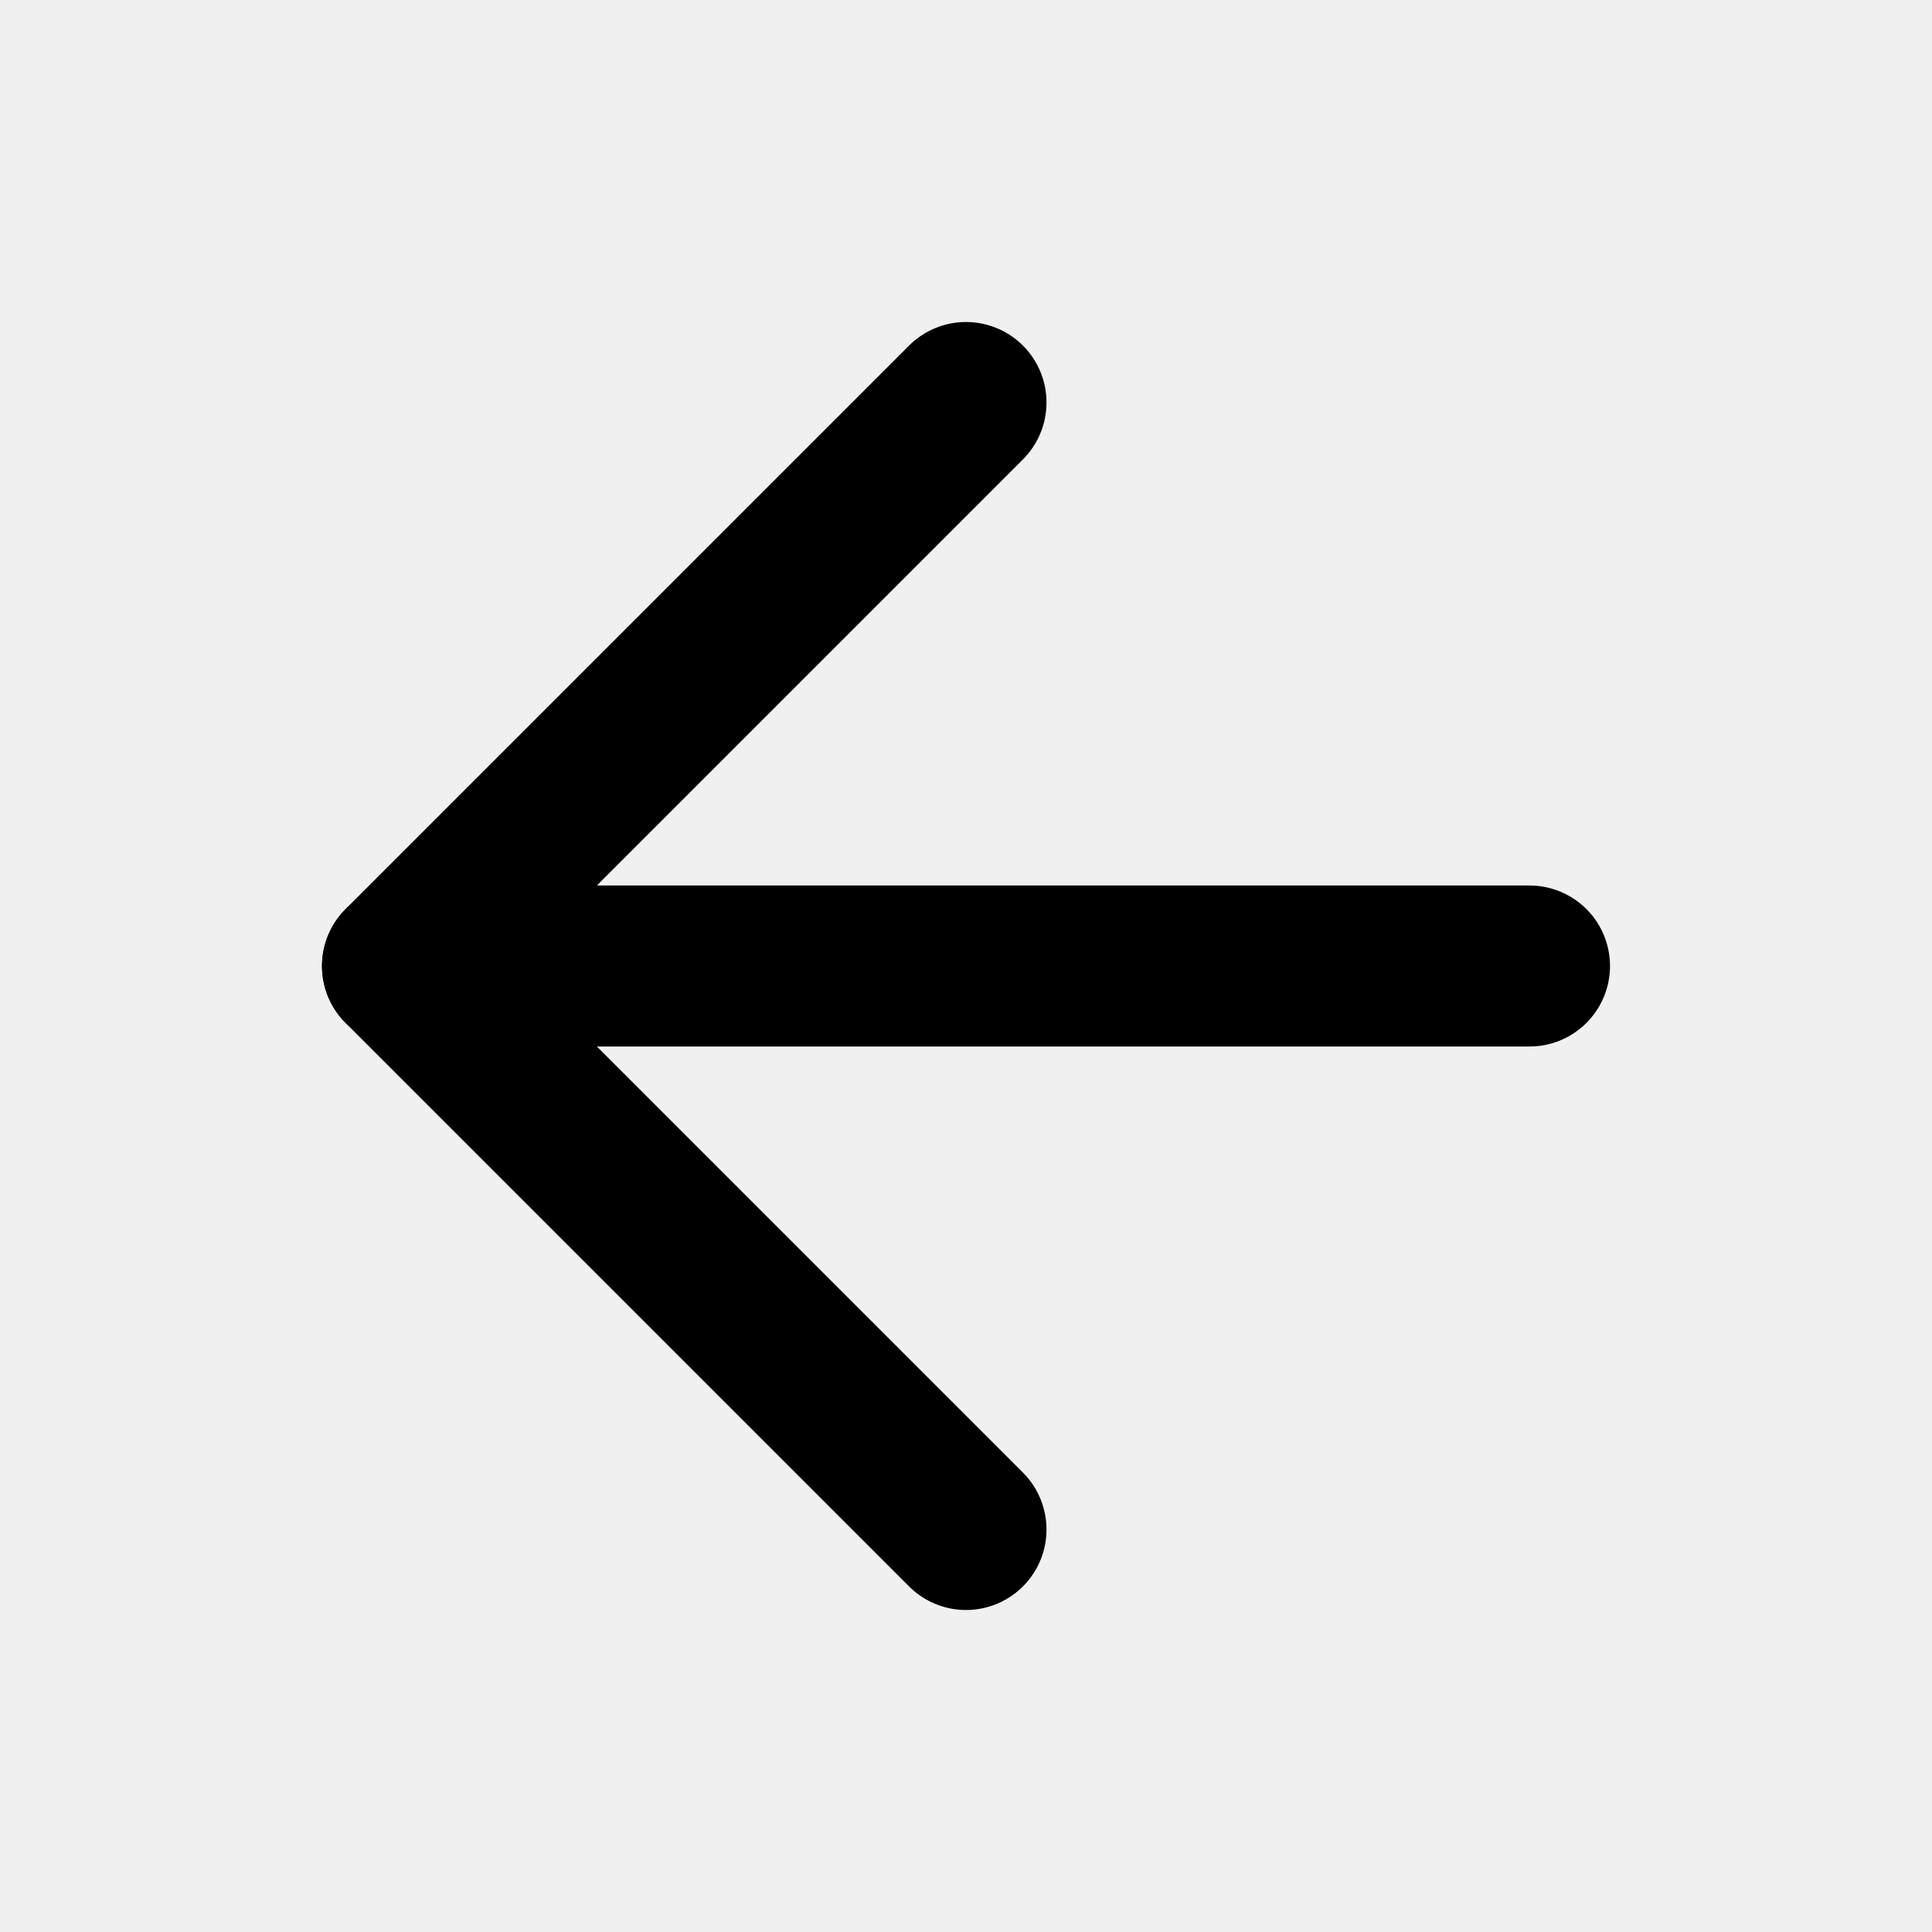
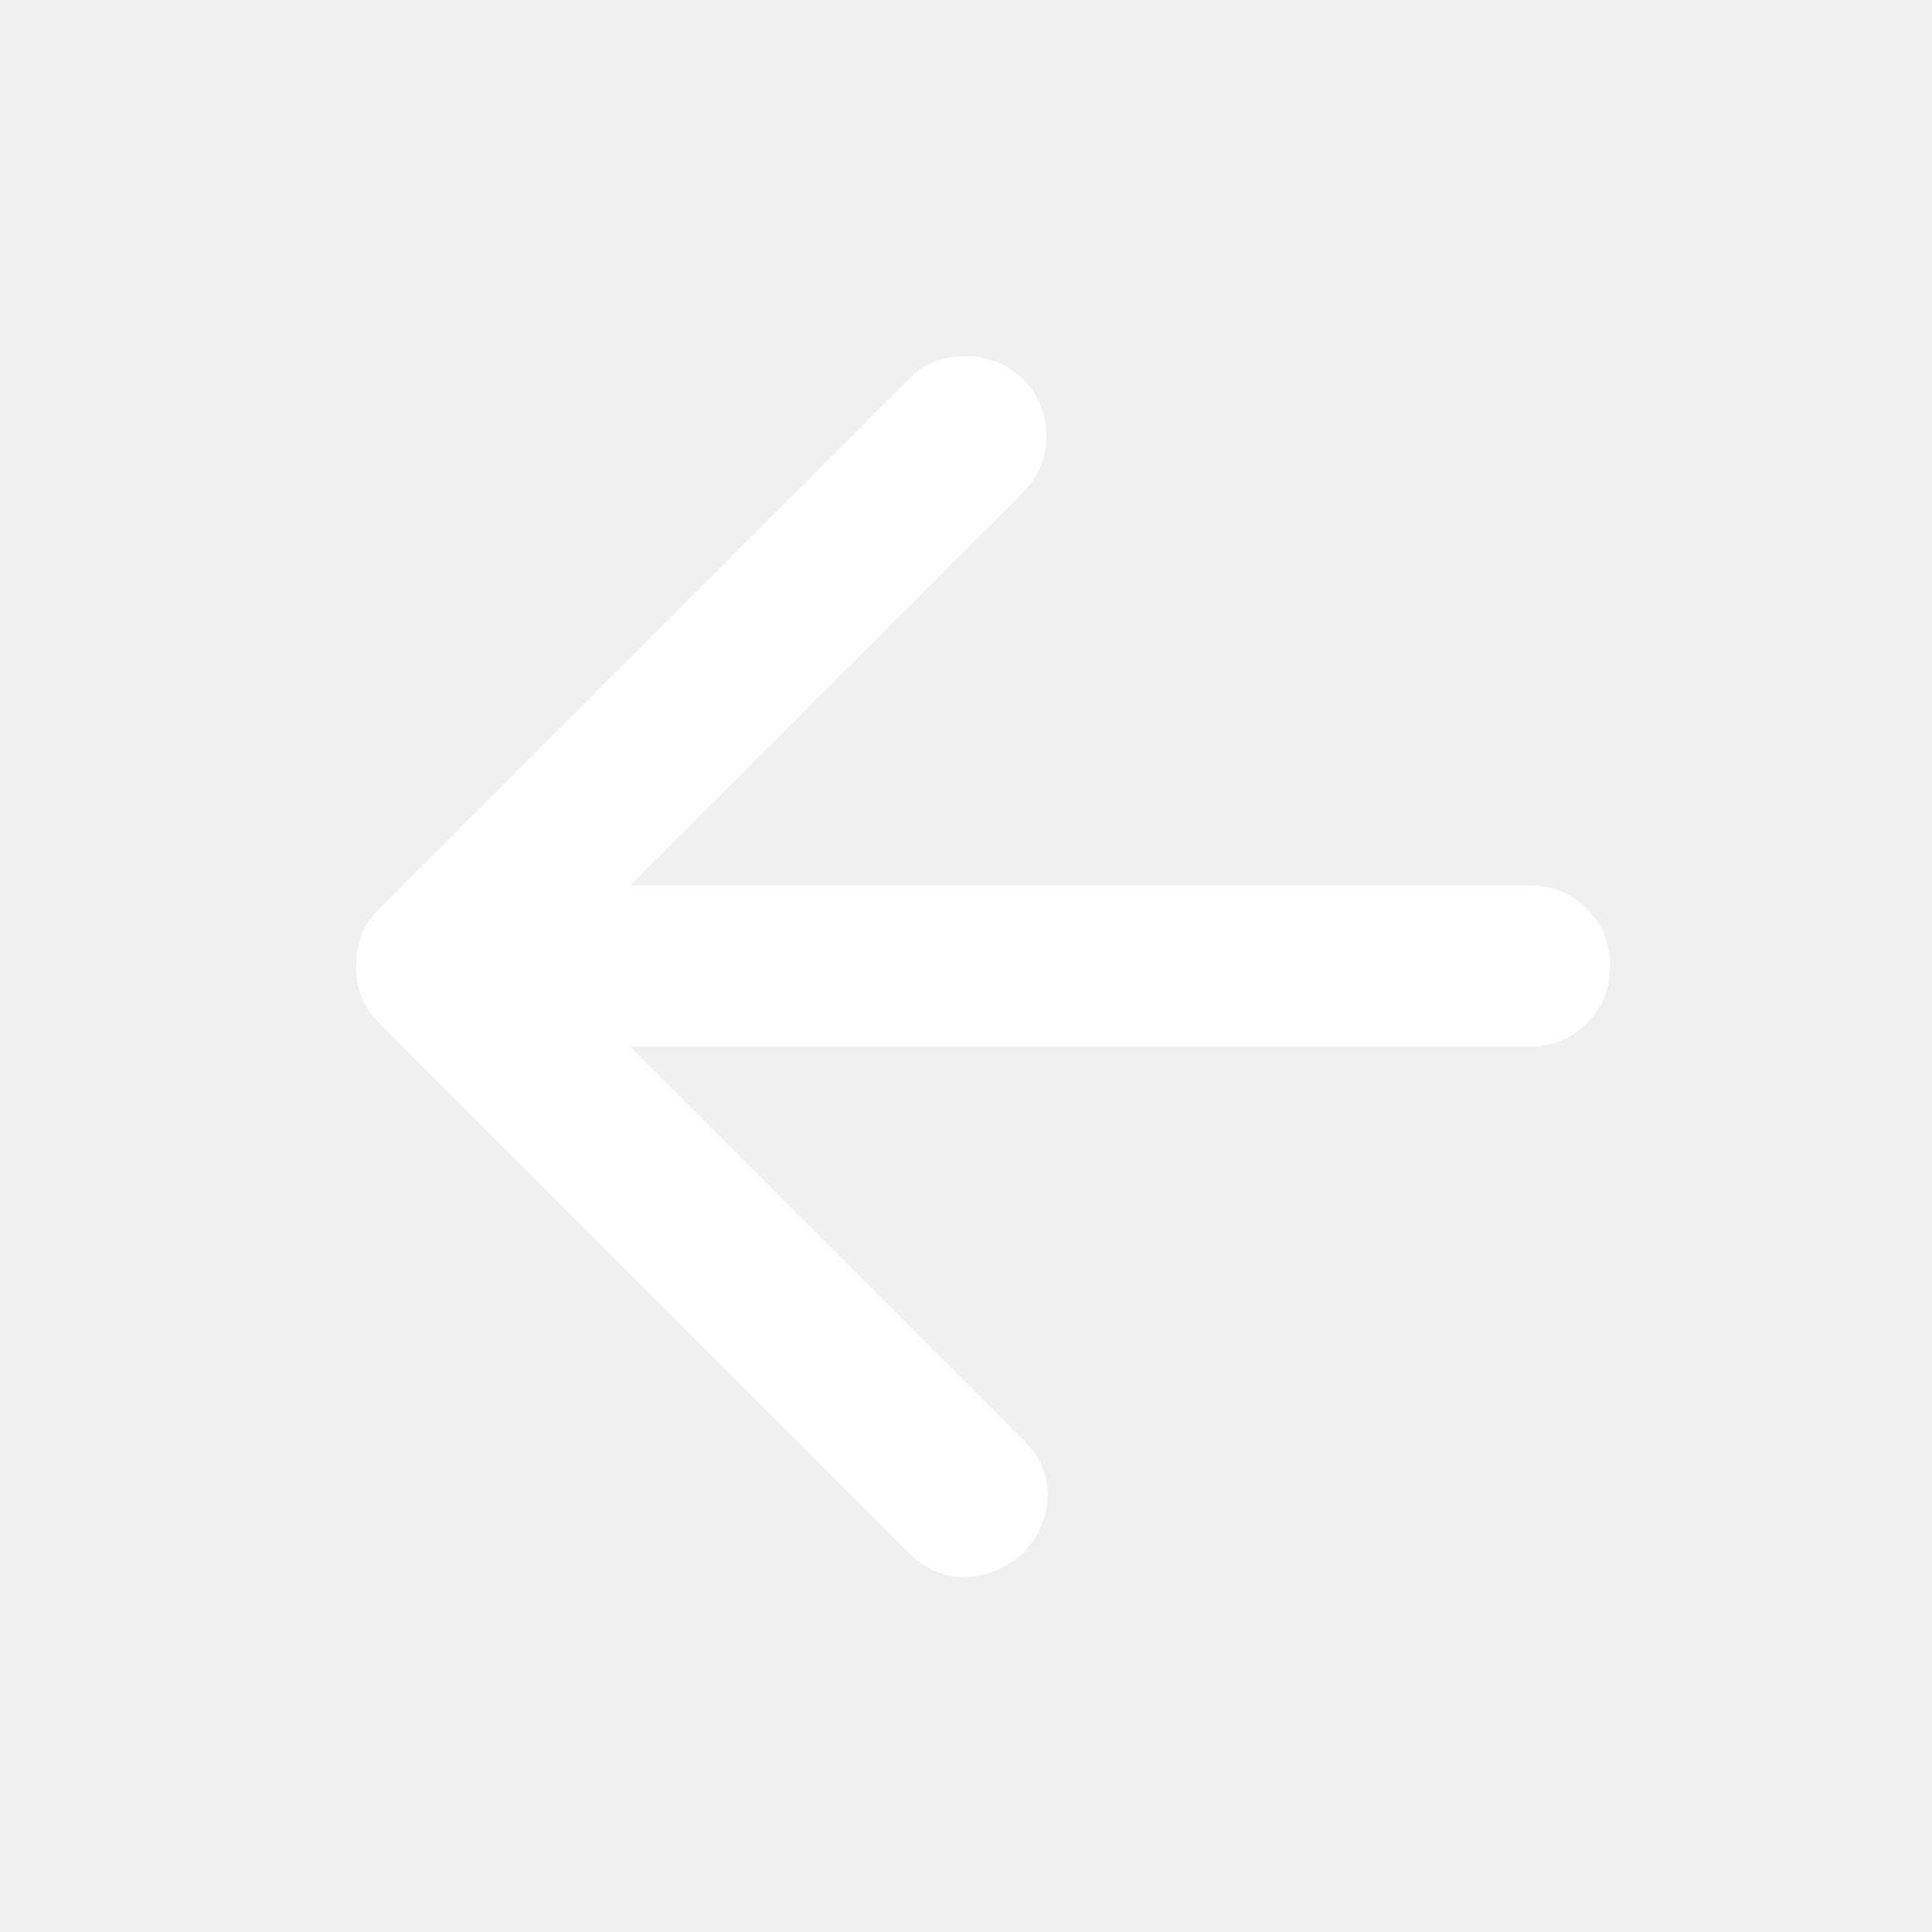
- <svg xmlns="http://www.w3.org/2000/svg" width="24" height="24" viewBox="0 0 24 24" fill="none" stroke="currentColor" stroke-width="2" stroke-linecap="round" stroke-linejoin="round">
-   <line x1="19" y1="12" x2="5" y2="12" />
-   <polyline points="12 19 5 12 12 5" />
+ <svg xmlns="http://www.w3.org/2000/svg" fill="#ffffff" height="24" viewBox="0 -960 960 960" width="24">
+   <path d="m313-440 196 196q12 12 11.5 28T508-188q-12 11-28 11.5T452-188L188-452q-6-6-8.5-13t-2.5-15q0-8 2.5-15t8.5-13l264-264q11-11 27.5-11t28.5 11q12 12 12 28.5T508-715L313-520h447q17 0 28.5 11.5T800-480q0 17-11.5 28.5T760-440H313Z" />
</svg>
